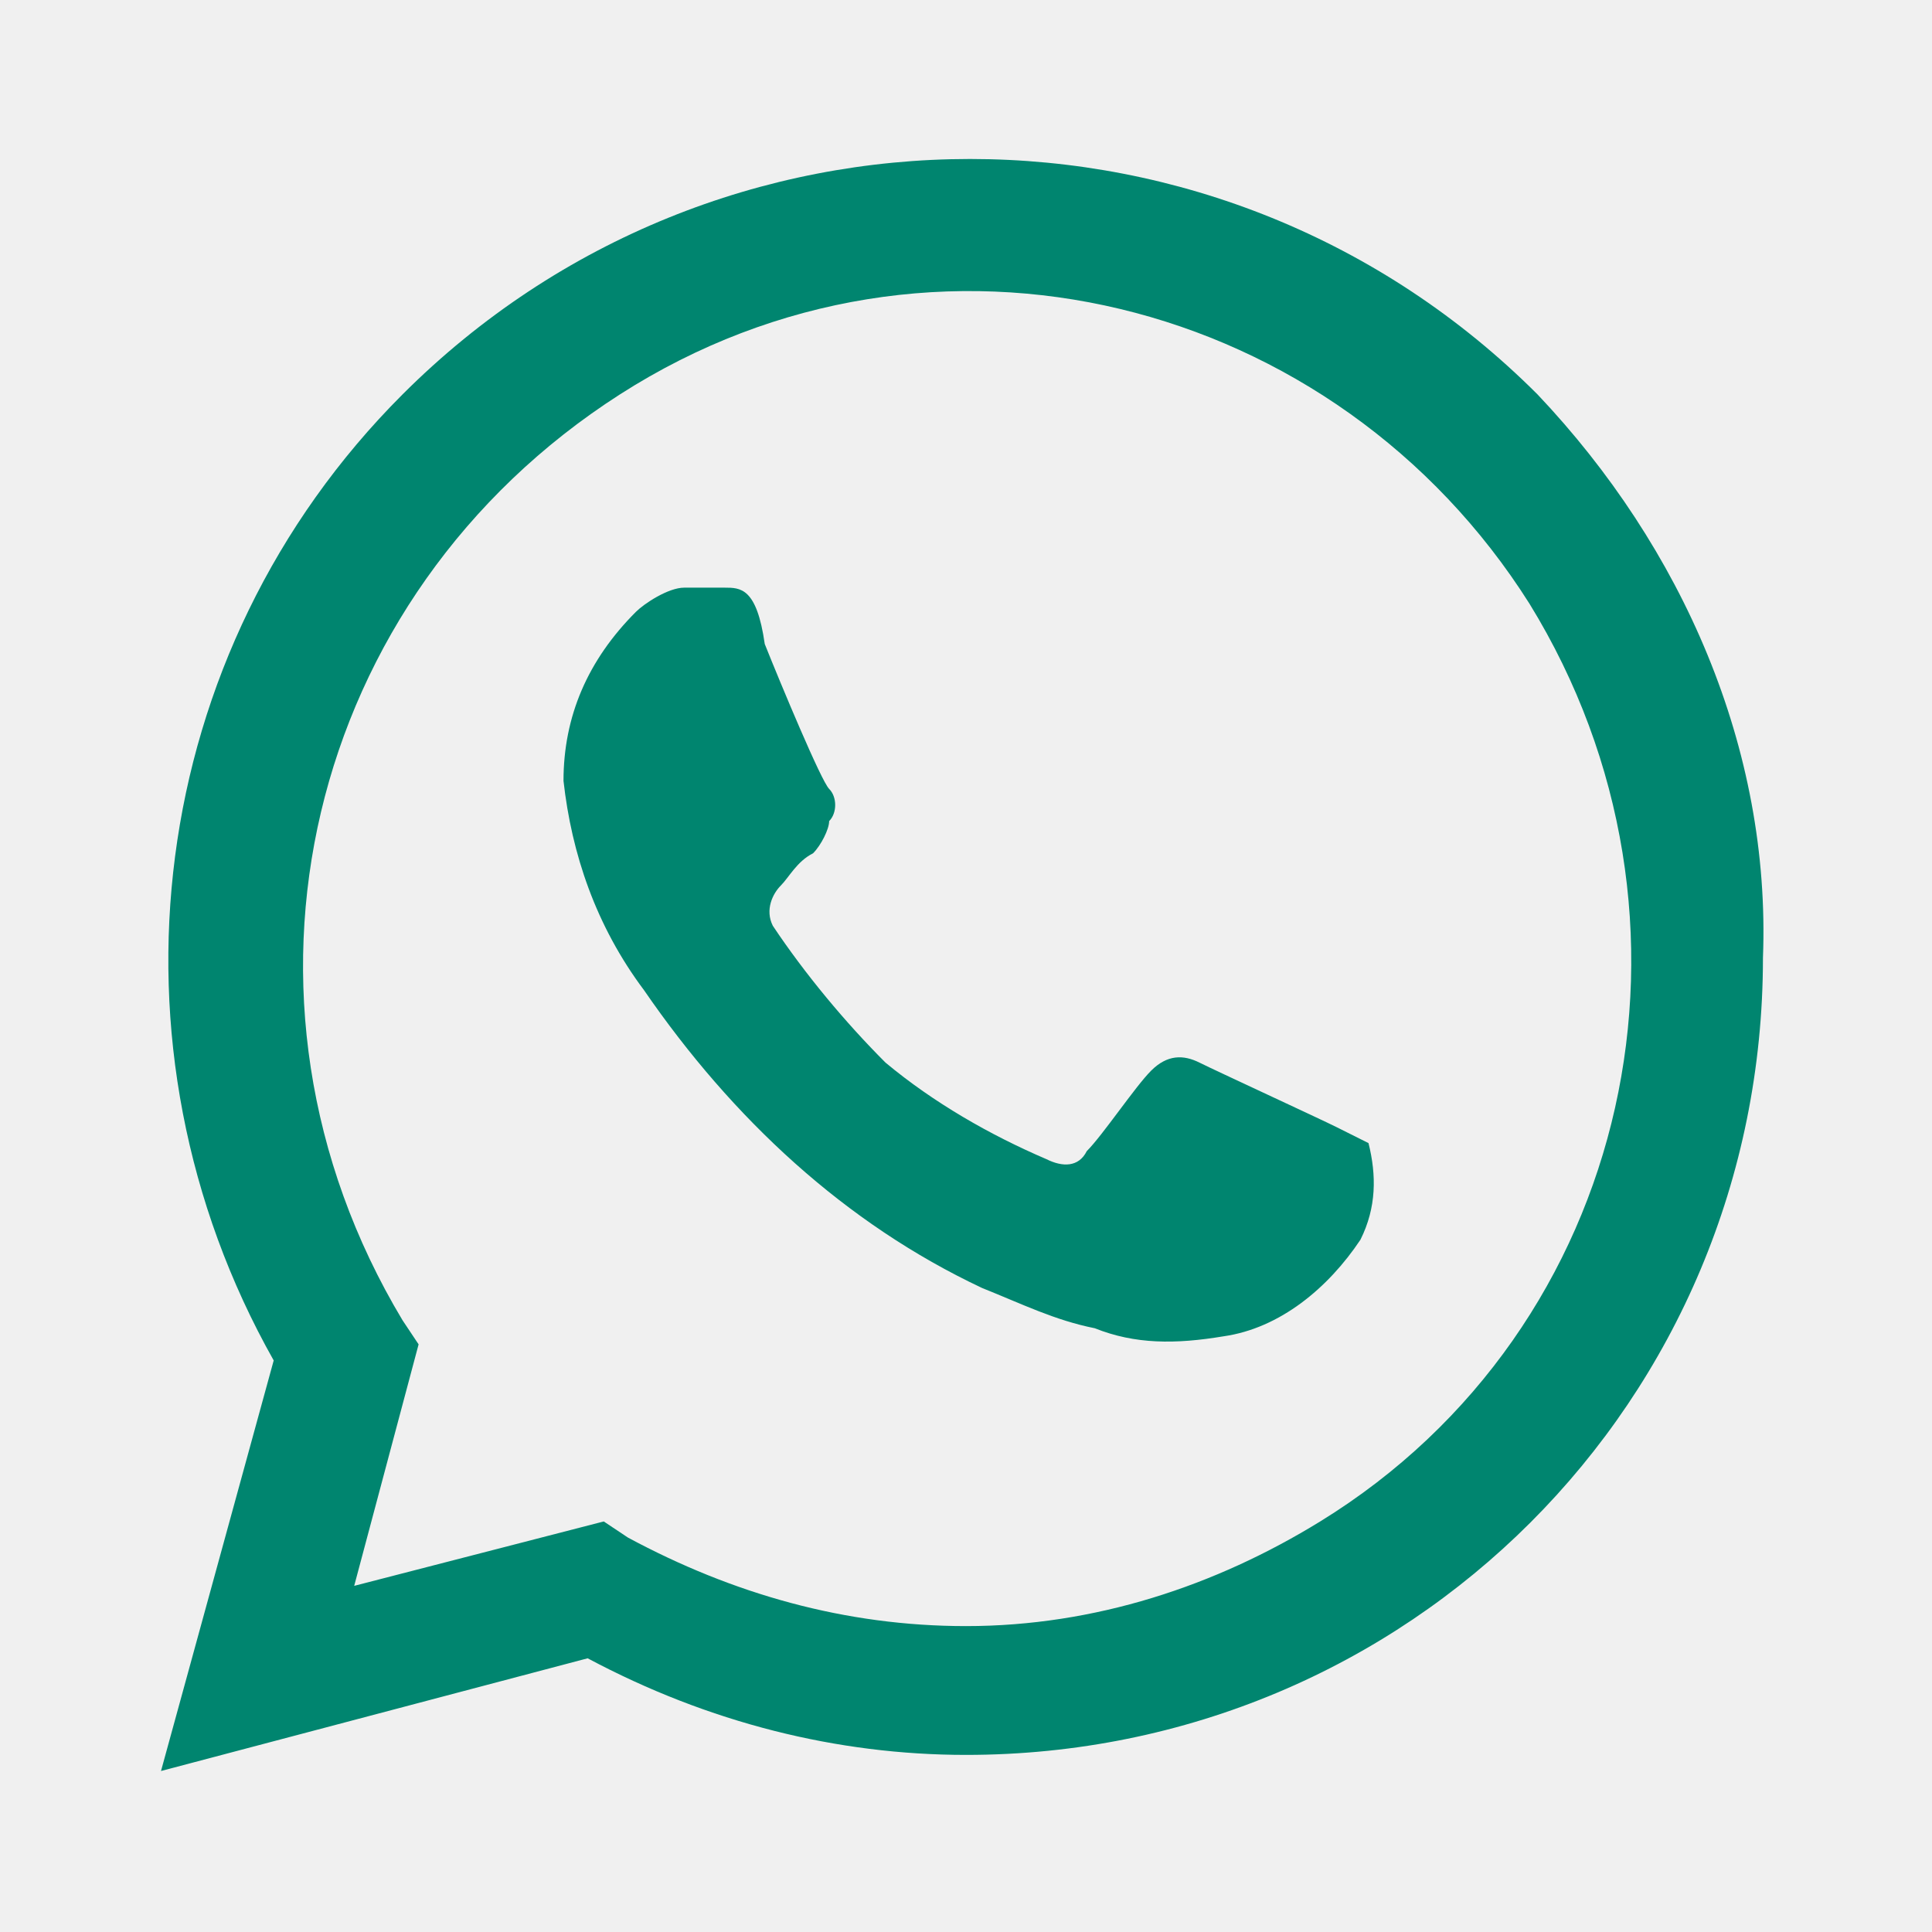
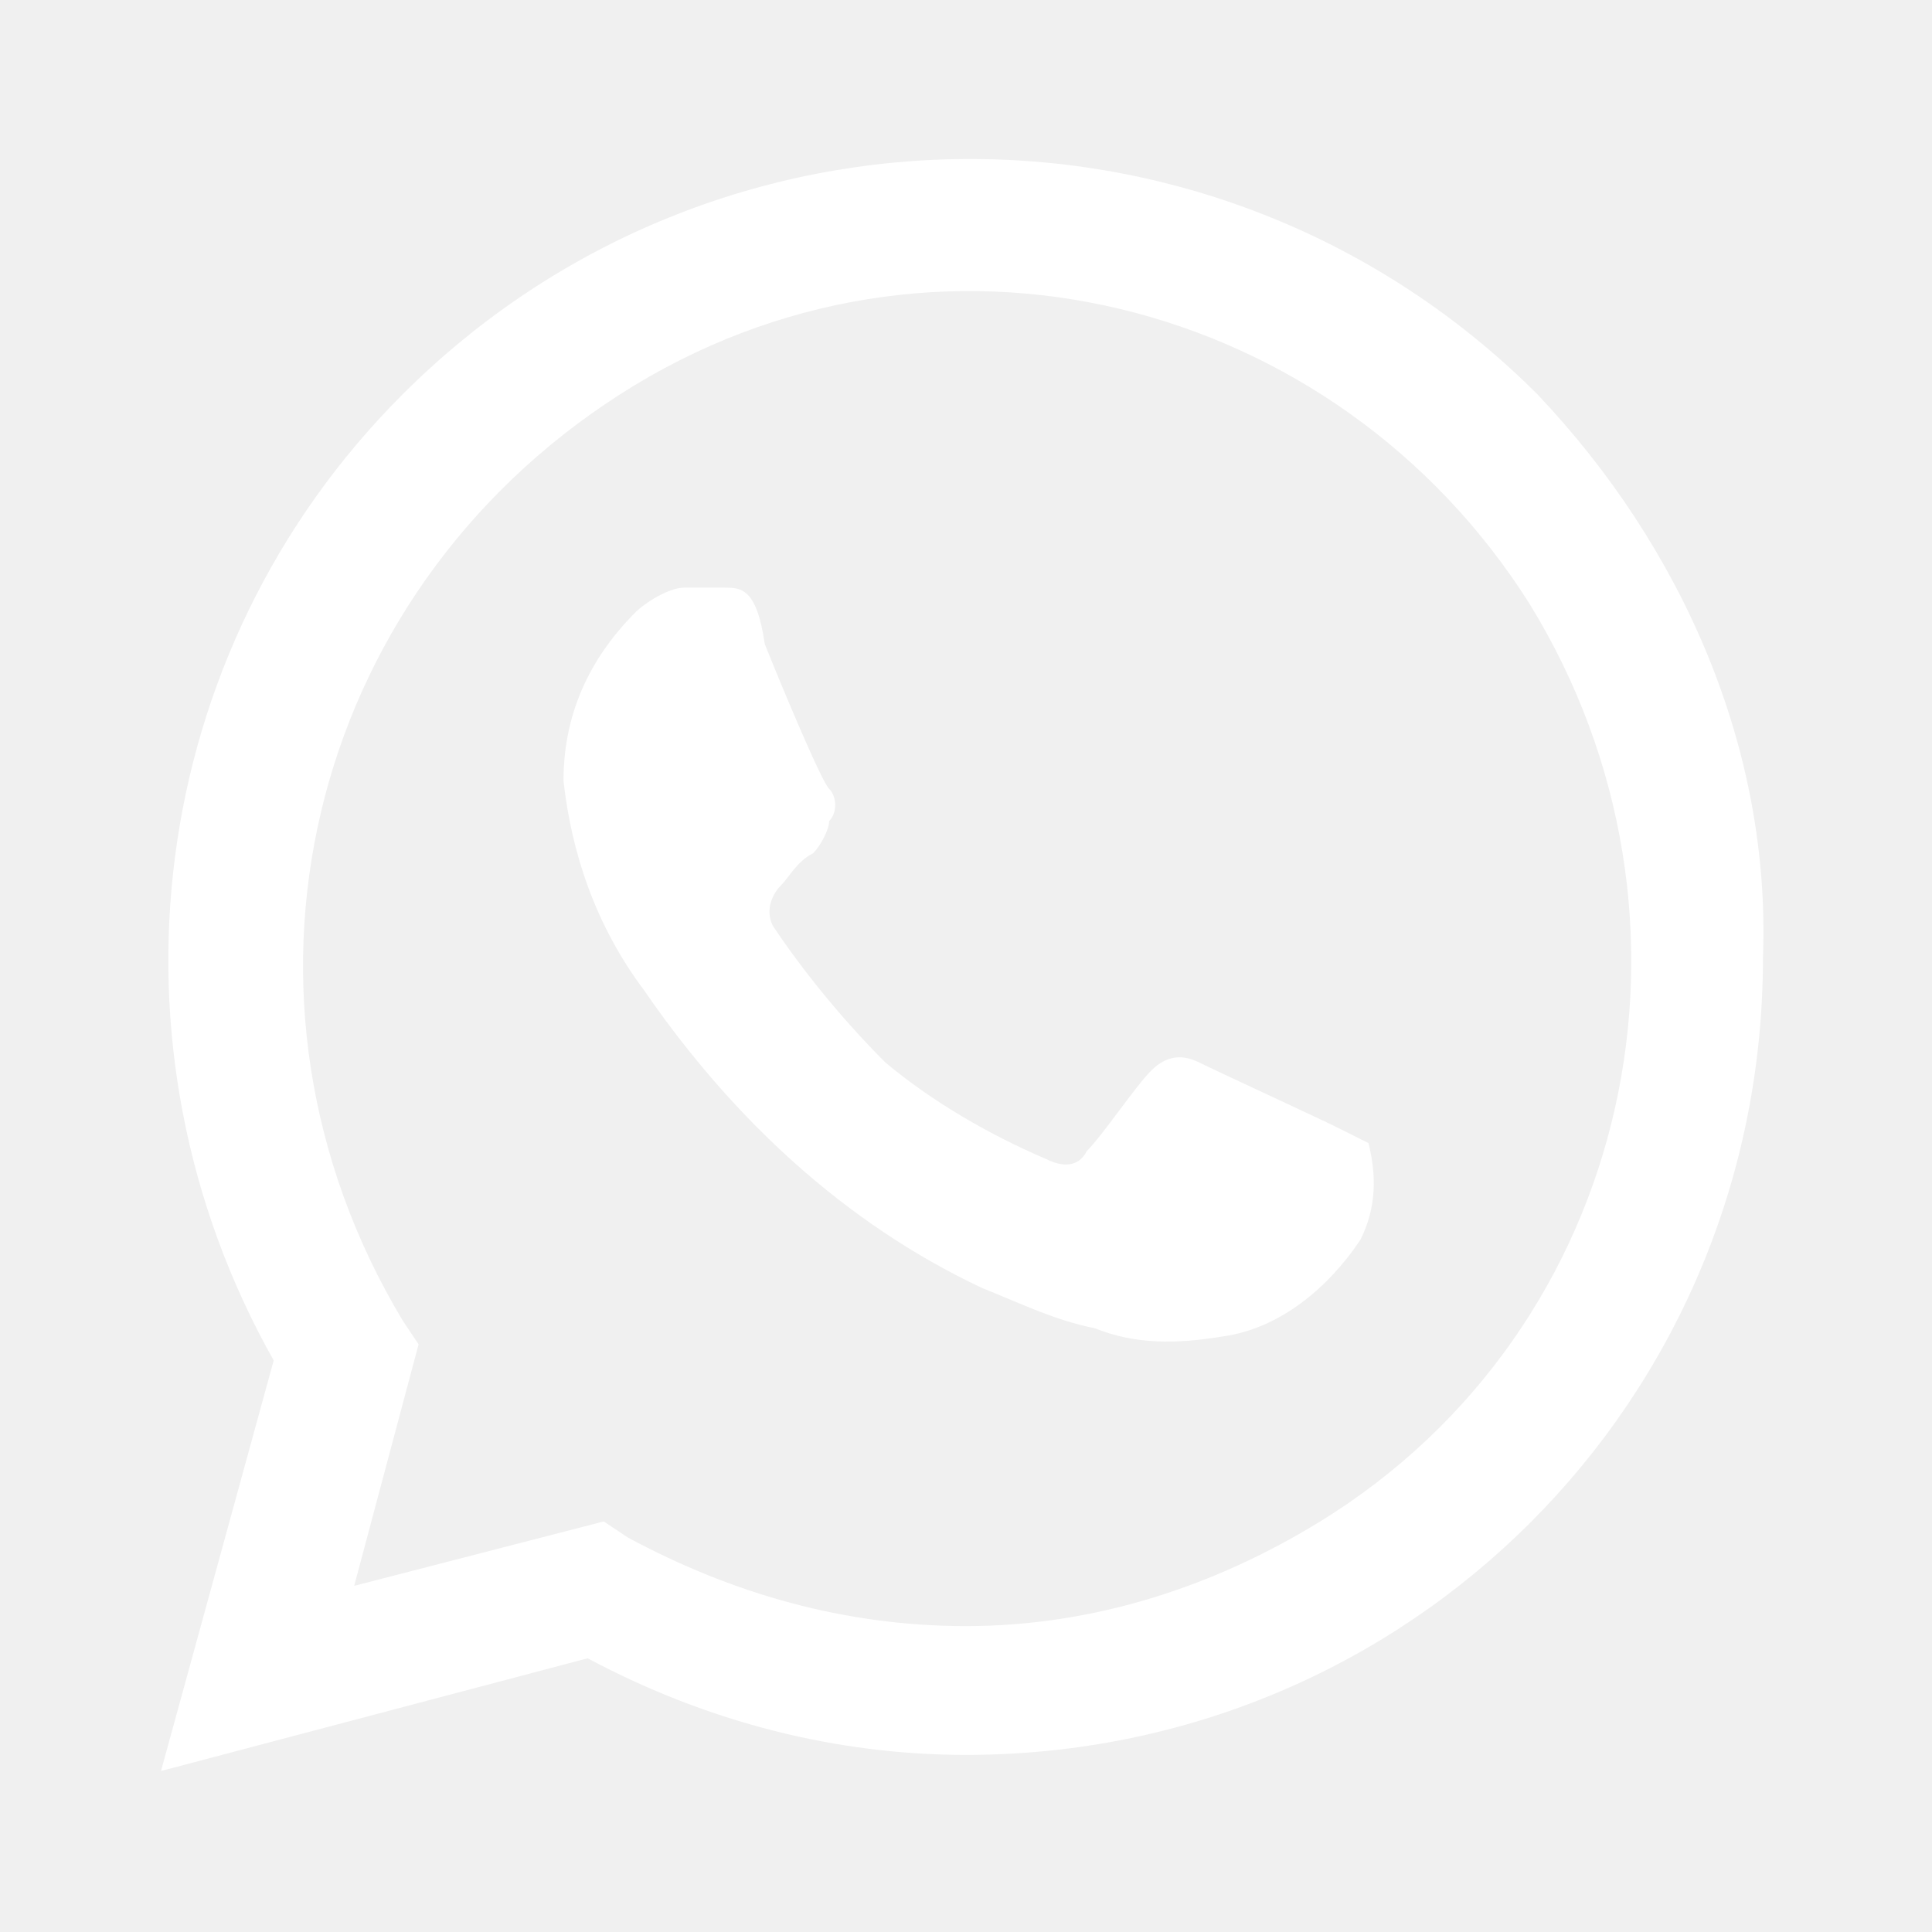
<svg xmlns="http://www.w3.org/2000/svg" width="24" height="24" viewBox="0 0 24 24" fill="none">
-   <path d="M16.6 14C16.4 13.9 15.1 13.3 14.9 13.2C14.7 13.1 14.5 13.1 14.3 13.3C14.1 13.5 13.7 14.1 13.5 14.3C13.4 14.5 13.2 14.5 13 14.4C12.3 14.1 11.6 13.7 11 13.2C10.5 12.7 10 12.1 9.6 11.5C9.5 11.3 9.6 11.1 9.7 11C9.8 10.9 9.9 10.7 10.1 10.6C10.2 10.5 10.3 10.3 10.3 10.2C10.4 10.1 10.4 9.9 10.3 9.8C10.2 9.7 9.7 8.5 9.5 8C9.4 7.3 9.2 7.3 9 7.3C8.9 7.3 8.7 7.3 8.5 7.3C8.3 7.3 8 7.5 7.9 7.6C7.3 8.2 7 8.9 7 9.7C7.1 10.6 7.4 11.5 8 12.3C9.1 13.9 10.5 15.2 12.2 16C12.7 16.2 13.1 16.4 13.6 16.5C14.1 16.7 14.6 16.7 15.2 16.6C15.9 16.5 16.5 16 16.9 15.4C17.1 15 17.1 14.6 17 14.2C17 14.2 16.8 14.1 16.6 14ZM19.1 4.9C15.2 1 8.9 1 5 4.9C1.8 8.1 1.2 13 3.4 16.9L2 22L7.3 20.6C8.8 21.4 10.4 21.8 12 21.8C17.5 21.8 21.9 17.4 21.9 11.9C22 9.3 20.9 6.8 19.1 4.9ZM16.4 18.9C15.1 19.7 13.6 20.2 12 20.2C10.5 20.2 9.1 19.8 7.8 19.1L7.5 18.9L4.4 19.7L5.2 16.7L5 16.4C2.6 12.4 3.8 7.4 7.7 4.9C11.6 2.4 16.6 3.7 19 7.5C21.4 11.4 20.3 16.5 16.4 18.9Z" fill="#00856F" />
+   <path d="M16.6 14C16.4 13.9 15.1 13.3 14.9 13.2C14.7 13.1 14.5 13.1 14.3 13.3C14.1 13.5 13.7 14.1 13.5 14.3C13.4 14.5 13.2 14.5 13 14.4C12.3 14.1 11.6 13.7 11 13.2C10.5 12.7 10 12.1 9.6 11.5C9.5 11.3 9.6 11.1 9.7 11C9.8 10.9 9.9 10.7 10.1 10.6C10.2 10.5 10.3 10.3 10.3 10.2C10.4 10.1 10.4 9.9 10.3 9.8C10.2 9.7 9.7 8.5 9.5 8C9.4 7.3 9.2 7.3 9 7.3C8.9 7.3 8.7 7.3 8.5 7.3C8.3 7.3 8 7.5 7.9 7.6C7.3 8.2 7 8.9 7 9.7C7.1 10.6 7.4 11.5 8 12.3C9.1 13.9 10.5 15.2 12.2 16C12.7 16.2 13.1 16.4 13.6 16.5C14.1 16.7 14.6 16.7 15.2 16.6C15.9 16.5 16.5 16 16.9 15.4C17.1 15 17.1 14.6 17 14.2C17 14.2 16.8 14.1 16.6 14ZM19.1 4.9C15.2 1 8.9 1 5 4.9C1.8 8.1 1.2 13 3.4 16.9L2 22L7.3 20.6C8.8 21.4 10.4 21.8 12 21.8C17.5 21.8 21.9 17.4 21.9 11.9C22 9.3 20.9 6.8 19.1 4.9ZM16.4 18.9C15.1 19.7 13.6 20.2 12 20.2C10.5 20.2 9.1 19.8 7.8 19.1L7.5 18.9L4.4 19.7L5.2 16.7L5 16.4C2.6 12.4 3.8 7.4 7.7 4.9C11.6 2.4 16.6 3.7 19 7.5C21.4 11.4 20.3 16.5 16.4 18.9Z" fill="#FFFFFF" />
</svg>
